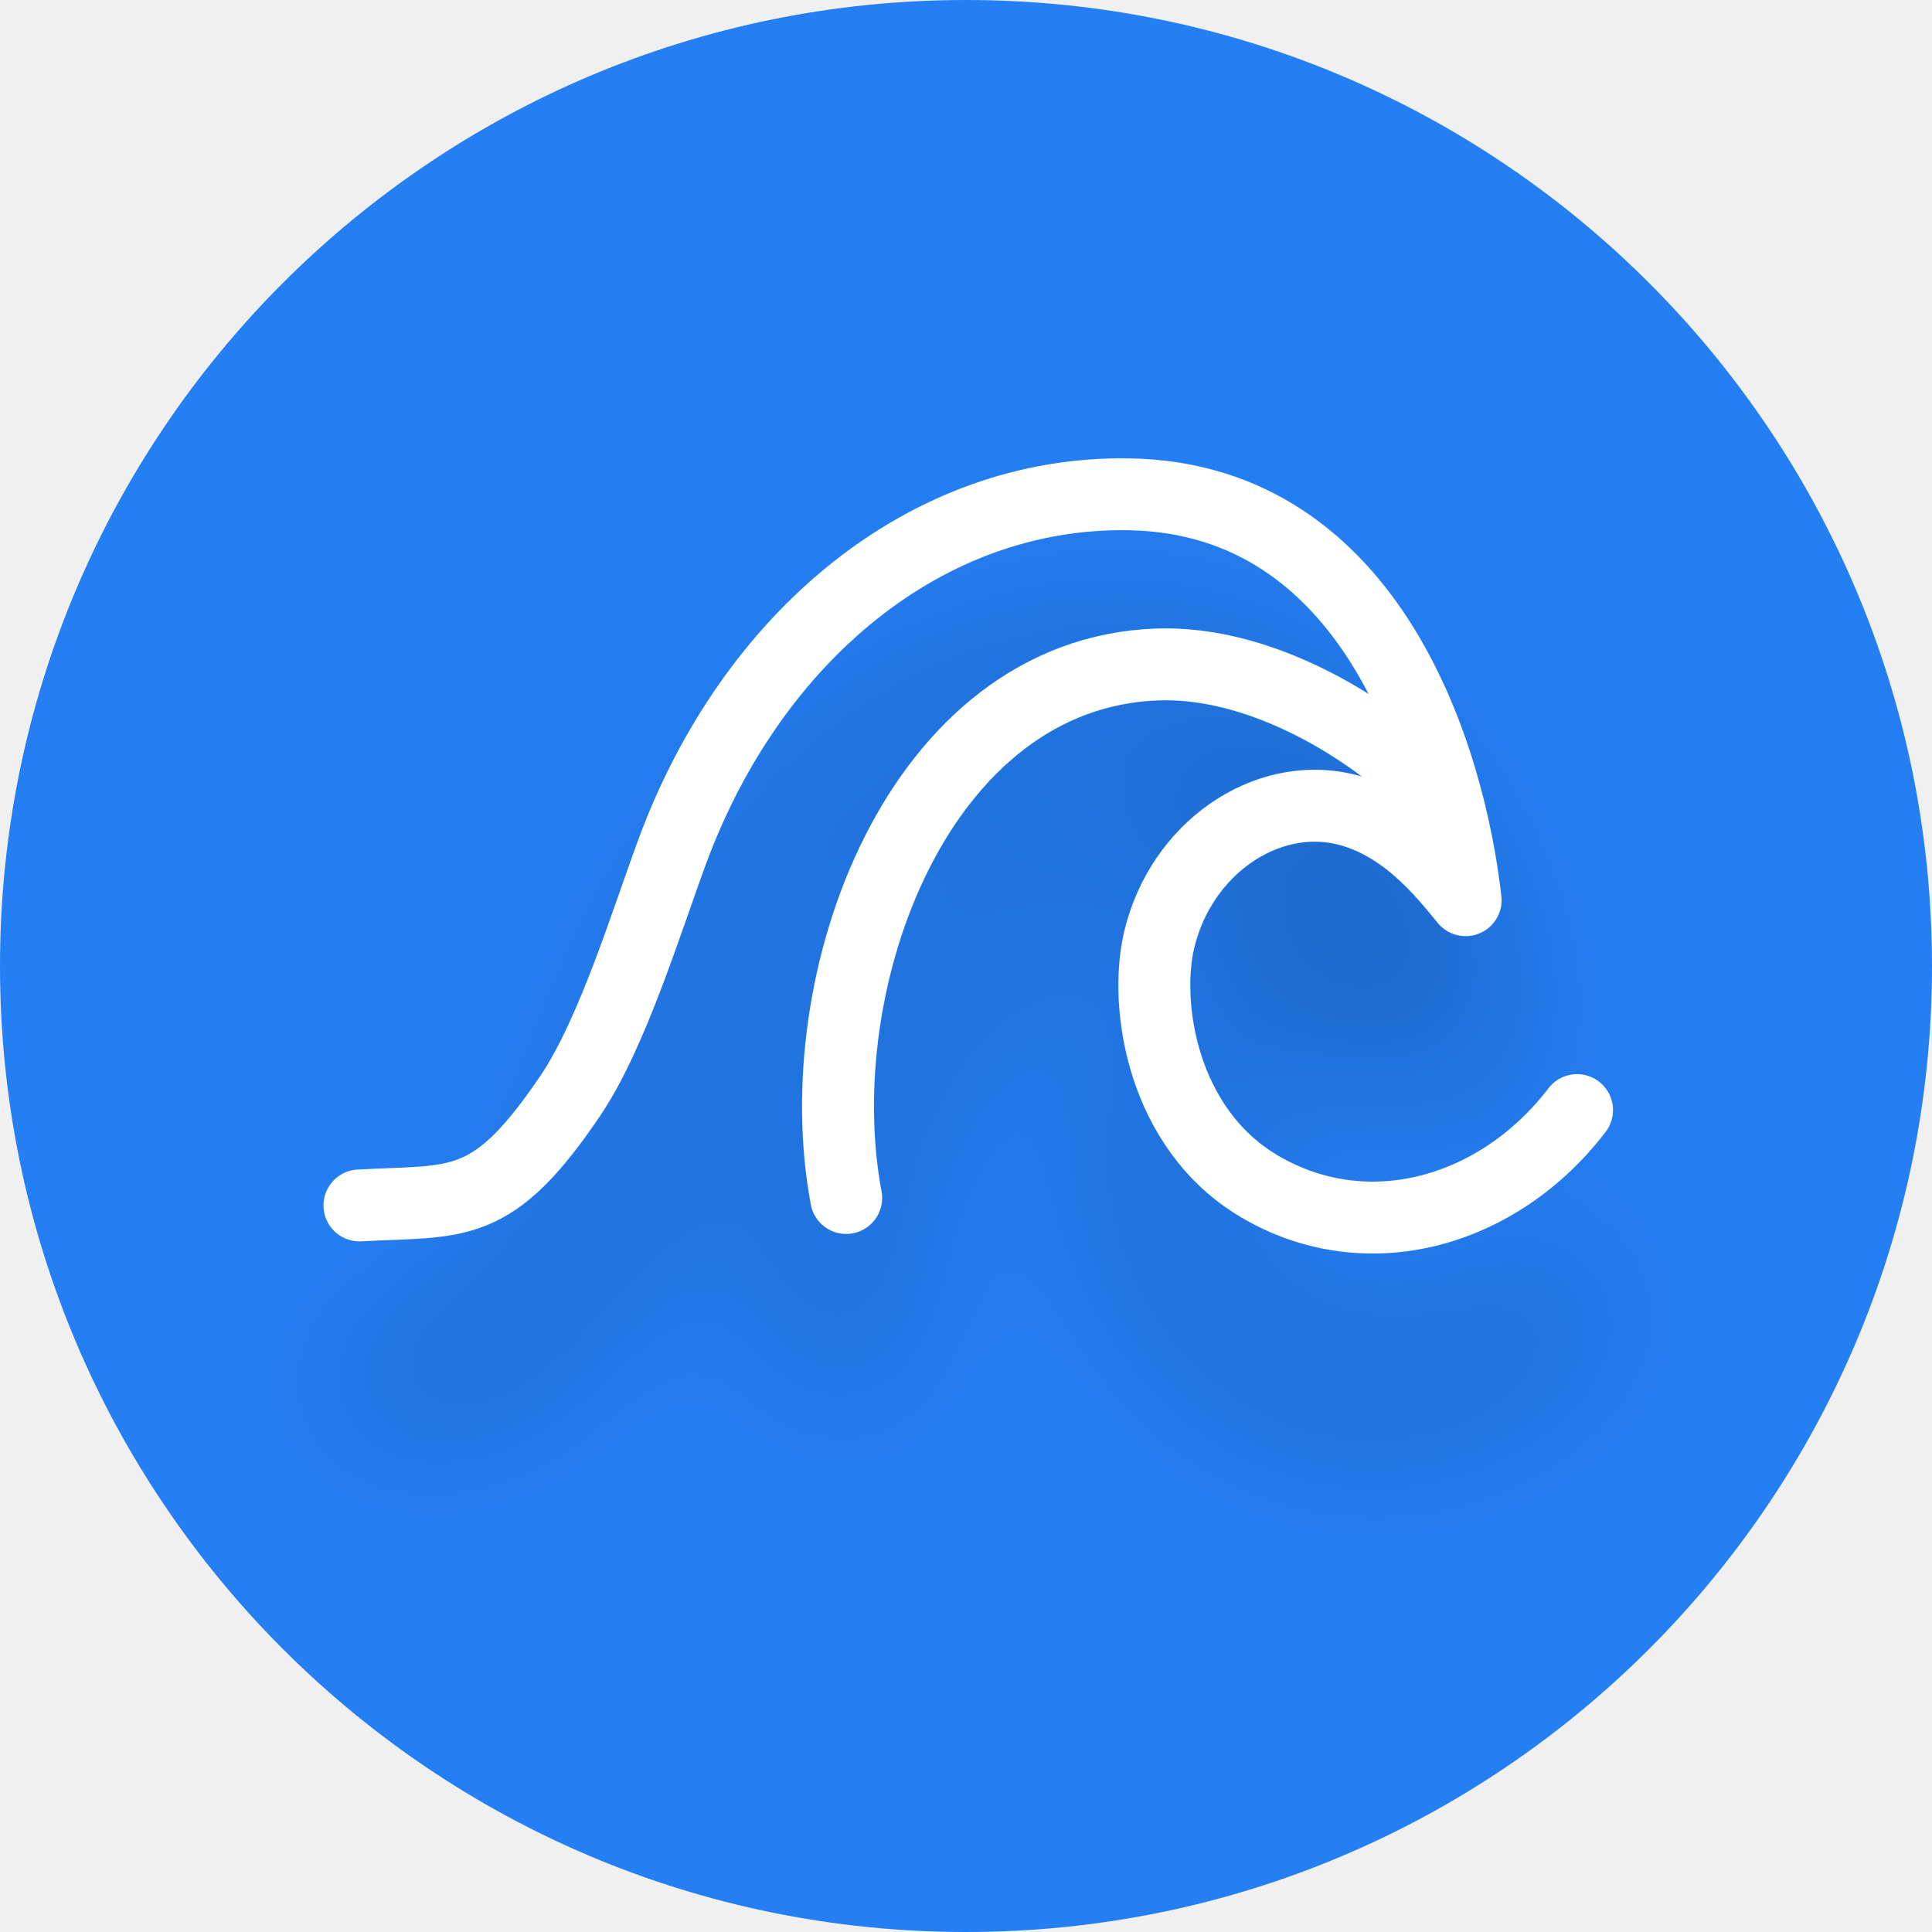
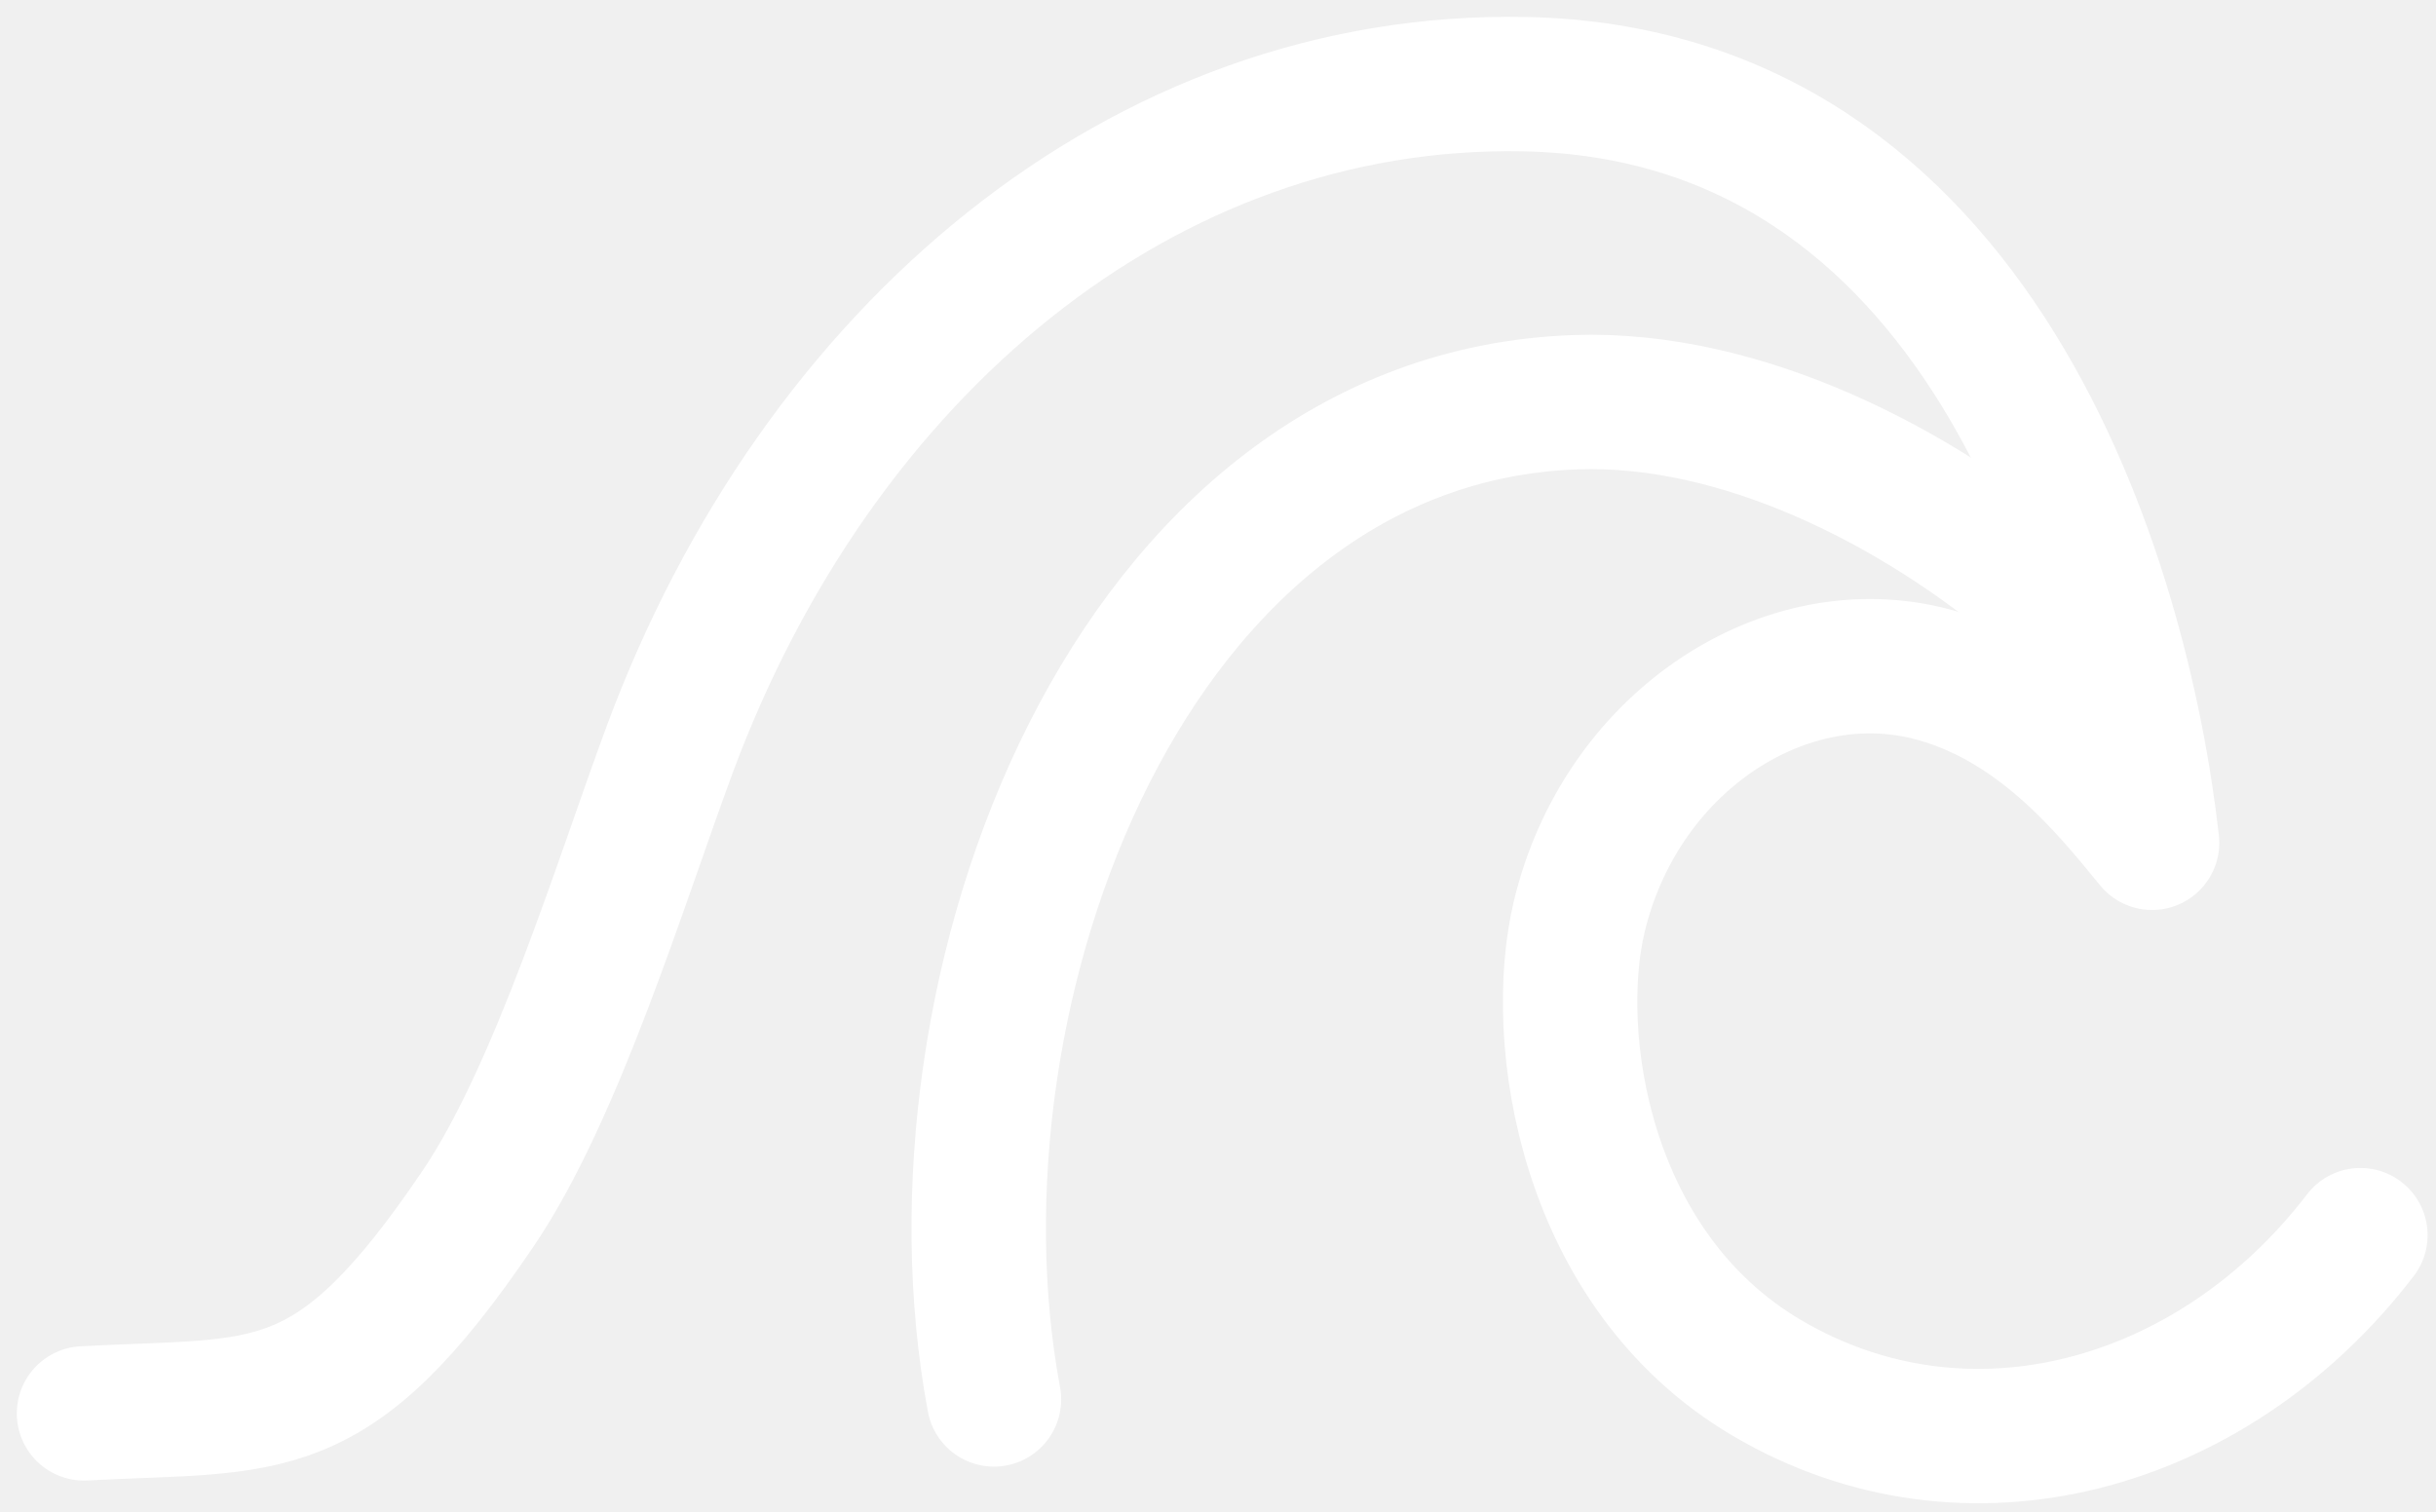
- <svg xmlns="http://www.w3.org/2000/svg" width="43" height="43" viewBox="0 0 43 43" fill="none">
-   <circle cx="21.5" cy="21.5" r="21.5" fill="#247EF4" />
-   <g filter="url(#filter0_d_753_1522)">
-     <path d="M8 26.829C10.213 26.71 10.946 26.973 12.695 24.385C13.63 23.002 14.387 20.505 14.971 18.928C16.73 14.183 20.61 10.915 25.147 11.002C30.552 11.105 32.269 16.909 32.62 20.035C32.115 19.42 31.252 18.32 29.921 18.008C28.179 17.601 26.289 18.873 25.801 20.912C25.456 22.354 25.856 25.12 28.03 26.404C30.419 27.815 33.35 26.993 35.1 24.707" stroke="white" stroke-width="1.6" stroke-linecap="round" stroke-linejoin="round" />
-     <path d="M31.325 17.069C29.806 15.779 27.721 14.72 25.757 14.789C20.446 14.977 17.926 21.809 18.833 26.663" stroke="white" stroke-width="1.6" stroke-linecap="round" stroke-linejoin="round" />
-   </g>
-   <defs>
-     <filter id="filter0_d_753_1522" x="3.2" y="10.2" width="36.7" height="25.701" filterUnits="userSpaceOnUse" color-interpolation-filters="sRGB">
-       <feFlood flood-opacity="0" result="BackgroundImageFix" />
-       <feColorMatrix in="SourceAlpha" type="matrix" values="0 0 0 0 0 0 0 0 0 0 0 0 0 0 0 0 0 0 127 0" result="hardAlpha" />
-       <feOffset dy="4" />
-       <feGaussianBlur stdDeviation="2" />
-       <feComposite in2="hardAlpha" operator="out" />
-       <feColorMatrix type="matrix" values="0 0 0 0 0 0 0 0 0 0 0 0 0 0 0 0 0 0 0.25 0" />
-       <feBlend mode="normal" in2="BackgroundImageFix" result="effect1_dropShadow_753_1522" />
-       <feBlend mode="normal" in="SourceGraphic" in2="effect1_dropShadow_753_1522" result="shape" />
-     </filter>
-   </defs>
+ <svg xmlns="http://www.w3.org/2000/svg" width="29" height="18" viewBox="0 0 29 18" fill="none">
+   <path d="M1 16.829C3.213 16.71 3.946 16.973 5.695 14.385C6.63 13.002 7.387 10.505 7.971 8.928C9.73 4.183 13.61 0.915 18.147 1.002C23.552 1.105 25.269 6.909 25.62 10.035C25.115 9.42 24.252 8.32 22.921 8.008C21.179 7.601 19.289 8.873 18.801 10.912C18.456 12.354 18.856 15.12 21.03 16.404C23.419 17.815 26.35 16.993 28.1 14.707" stroke="white" stroke-width="1.6" stroke-linecap="round" stroke-linejoin="round" />
+   <path d="M24.325 7.069C22.806 5.779 20.721 4.72 18.757 4.789C13.446 4.977 10.926 11.809 11.833 16.663" stroke="white" stroke-width="1.6" stroke-linecap="round" stroke-linejoin="round" />
</svg>
